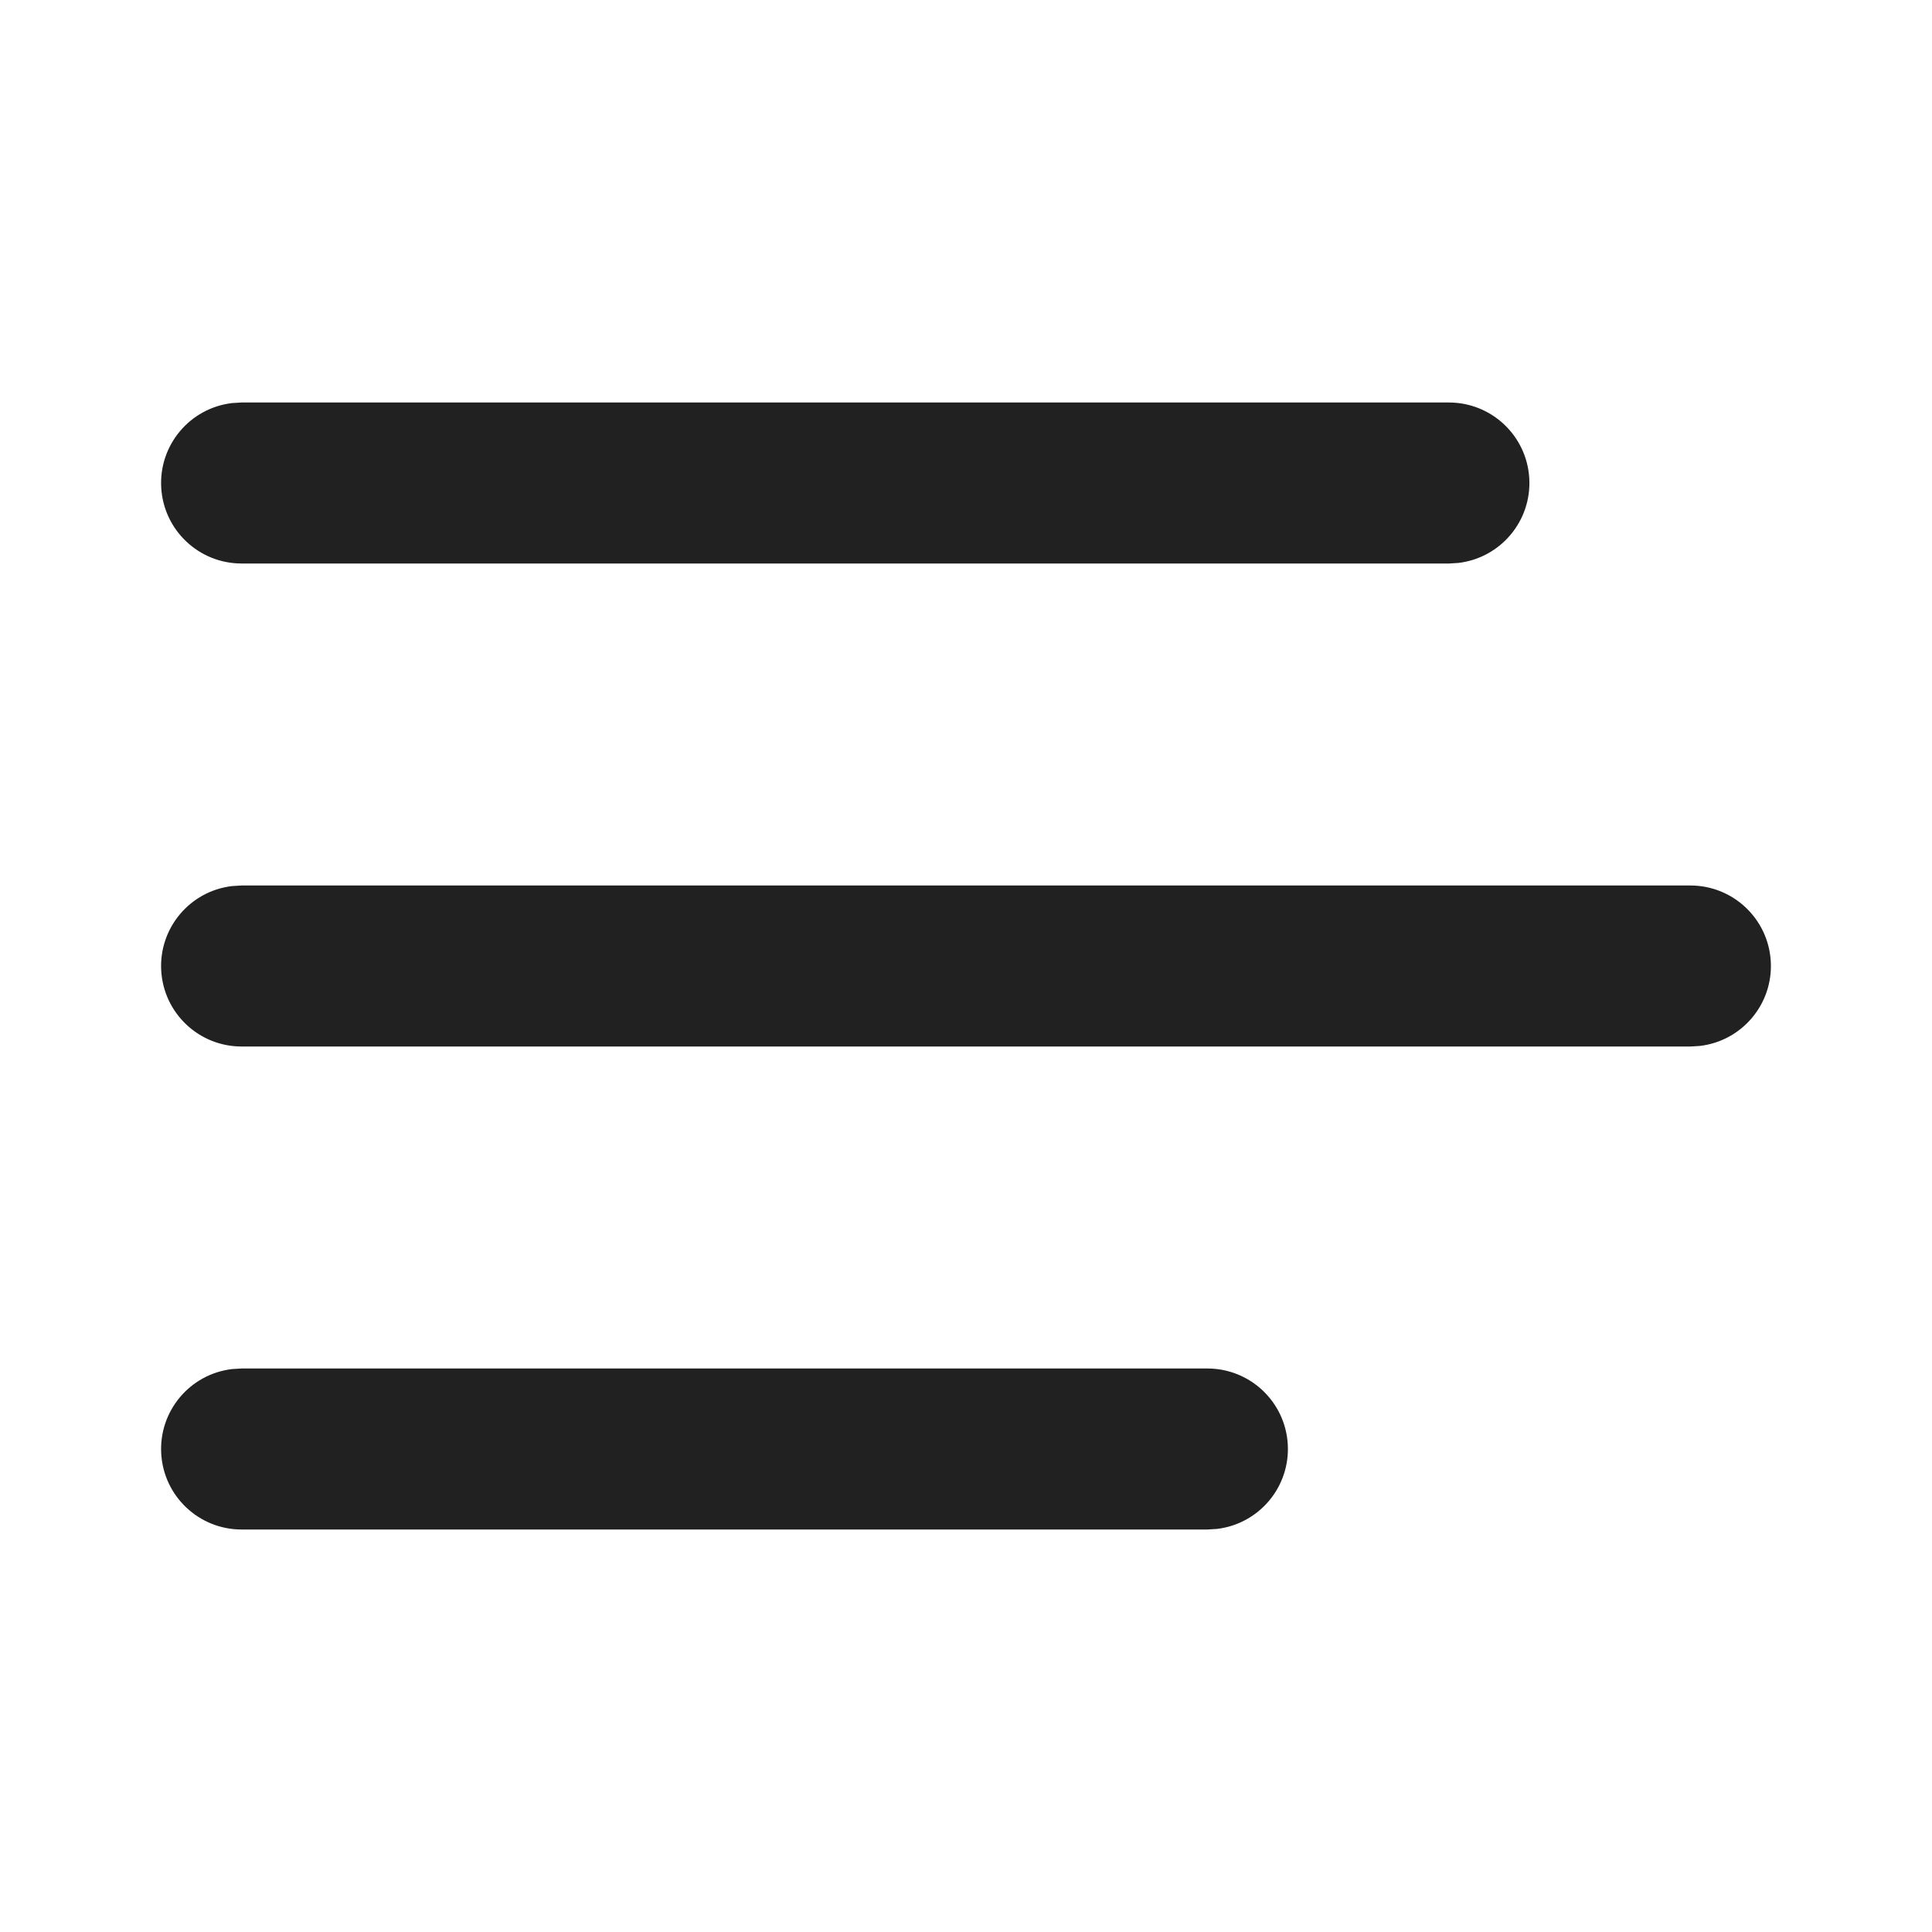
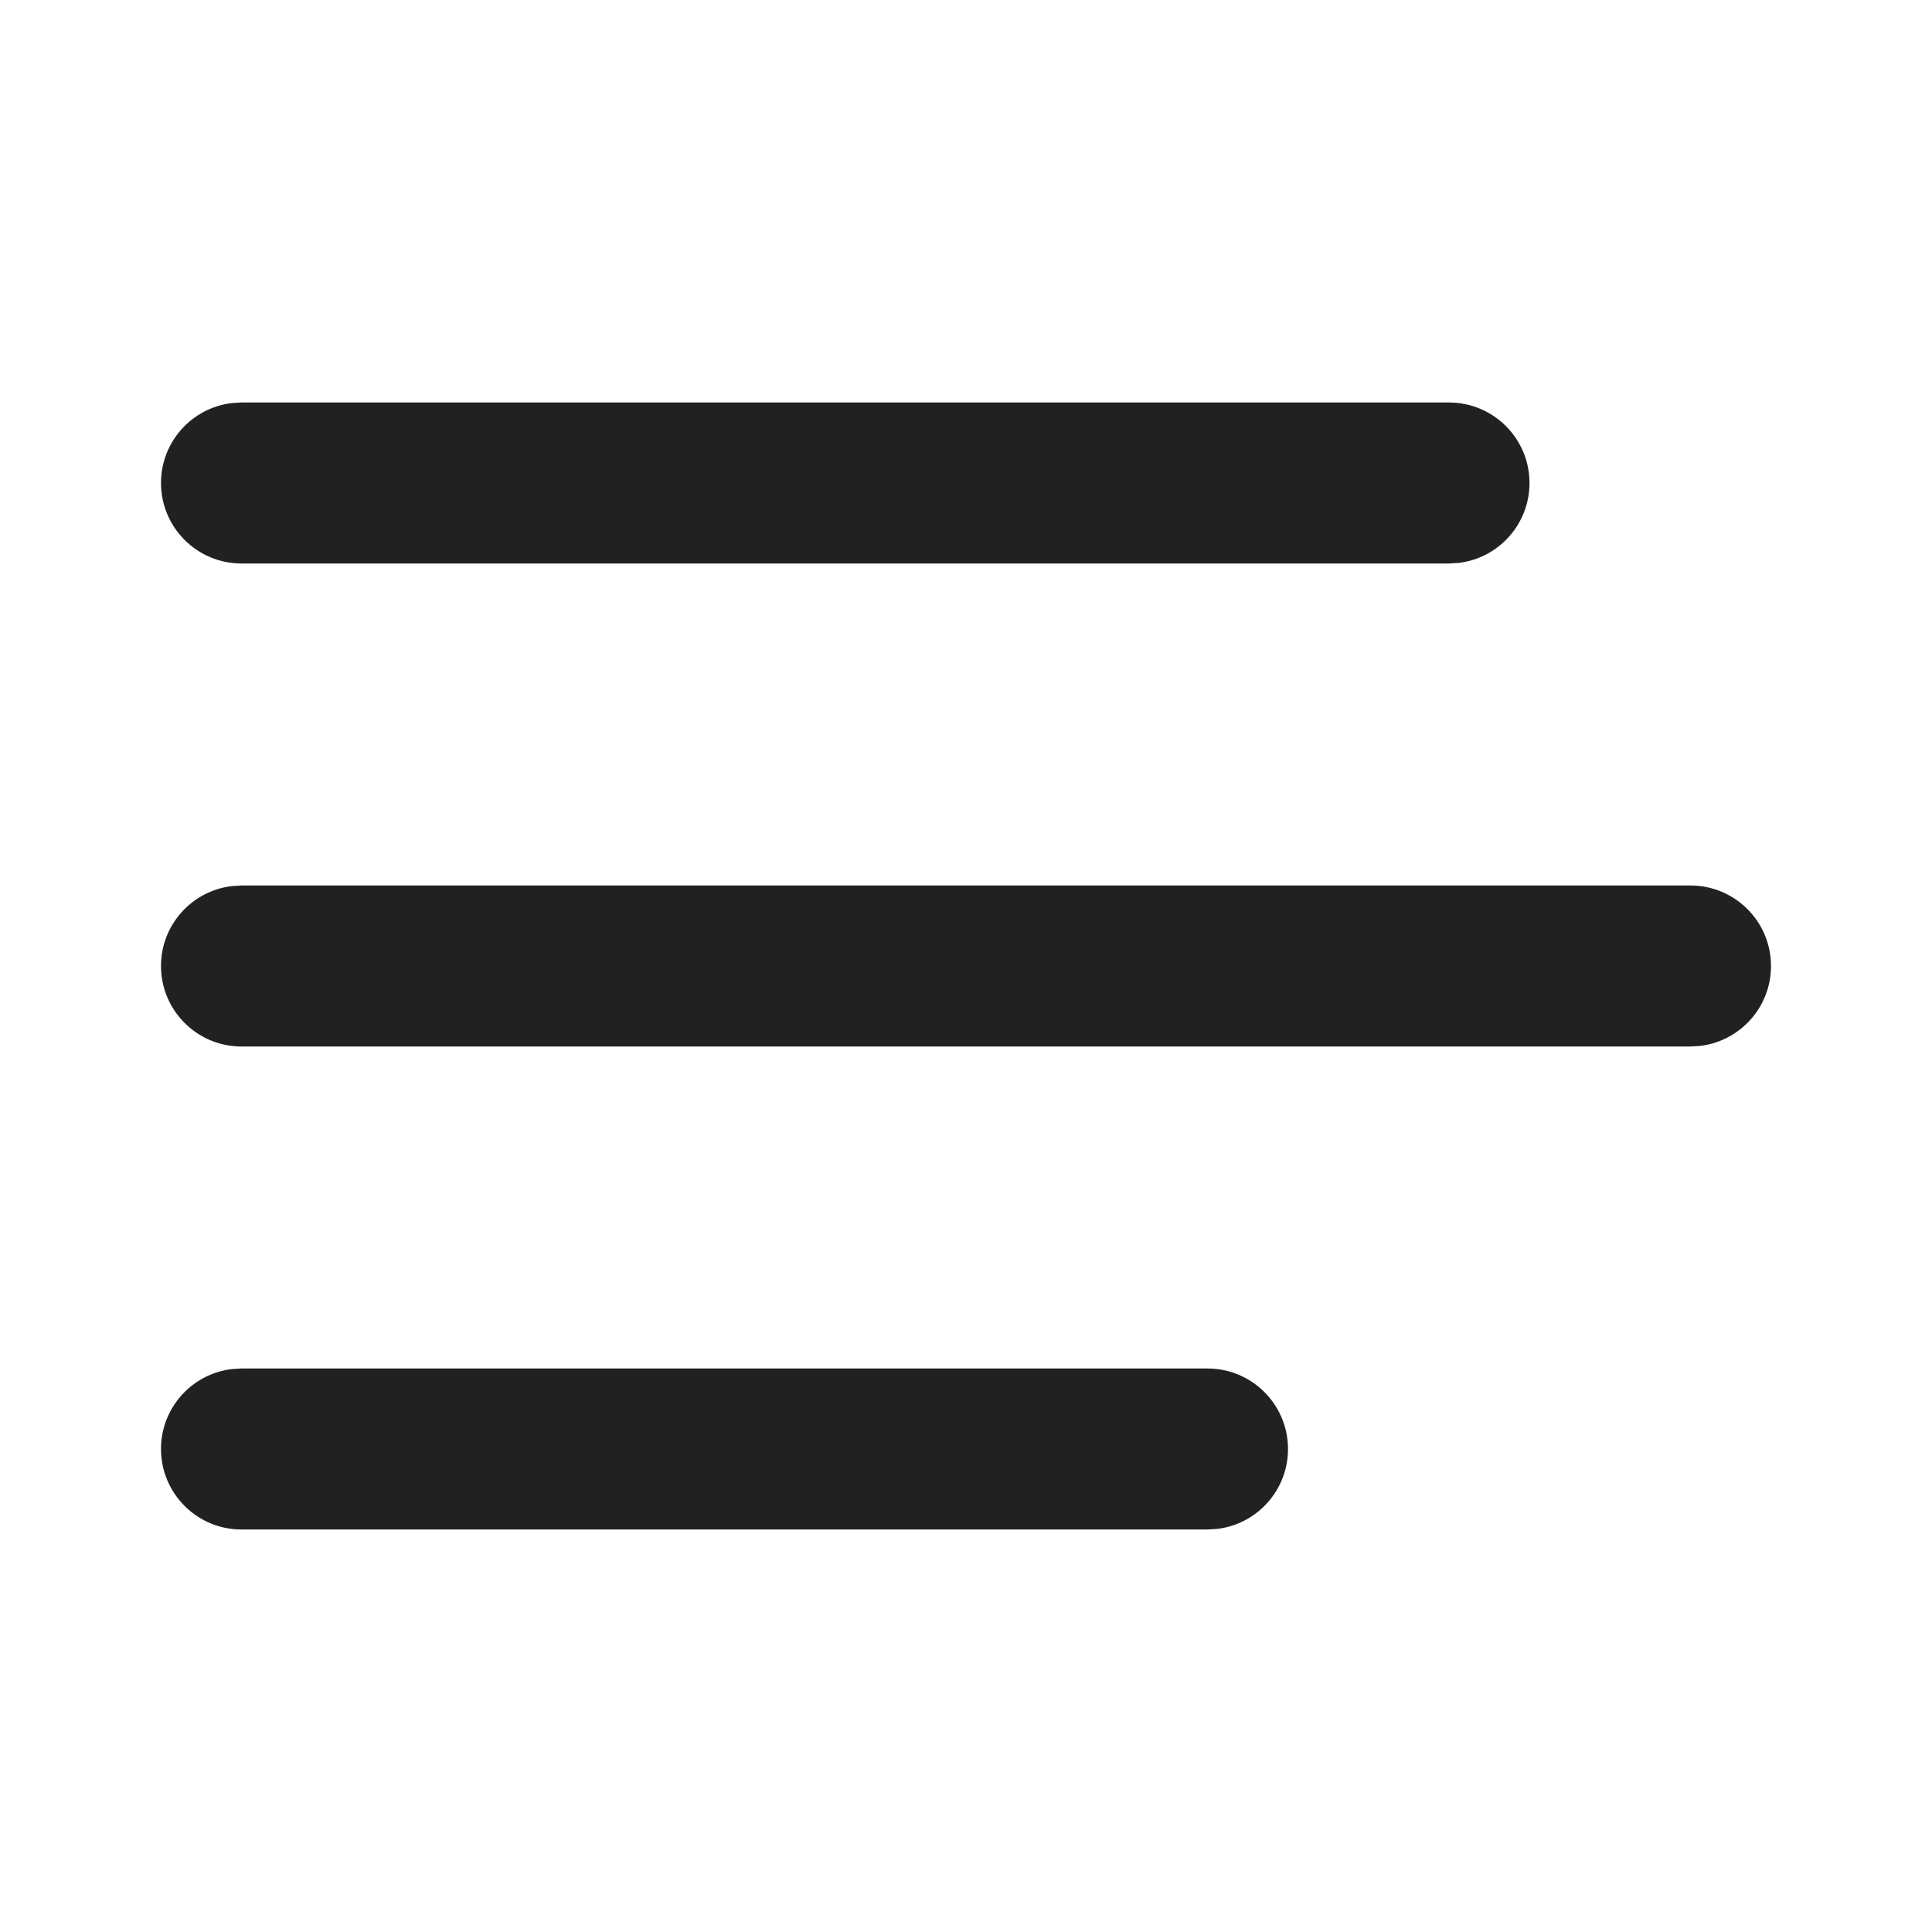
- <svg xmlns="http://www.w3.org/2000/svg" width="24" height="24" fill="none" viewBox="0 0 24 24">
-   <path d="M3 17h12a1 1 0 0 1 .117 1.993L15 19H3a1 1 0 0 1-.117-1.993L3 17h12H3Zm0-6h18a1 1 0 0 1 .117 1.993L21 13H3a1 1 0 0 1-.117-1.993L3 11h18H3Zm0-6h15a1 1 0 0 1 .117 1.993L18 7H3a1 1 0 0 1-.117-1.993L3 5h15H3Z" fill="#212121" />
+ <svg xmlns="http://www.w3.org/2000/svg" width="24" height="24" viewBox="0 0 24 24" fill="none">
+   <path d="M3 17H15C15.552 17 16 17.448 16 18C16 18.513 15.614 18.936 15.117 18.993L15 19H3C2.448 19 2 18.552 2 18C2 17.487 2.386 17.064 2.883 17.007L3 17H15H3ZM3 11H21C21.552 11 22 11.448 22 12C22 12.513 21.614 12.935 21.117 12.993L21 13H3C2.448 13 2 12.552 2 12C2 11.487 2.386 11.065 2.883 11.007L3 11H21H3ZM3 5H18C18.552 5 19 5.448 19 6C19 6.513 18.614 6.936 18.117 6.993L18 7H3C2.448 7 2 6.552 2 6C2 5.487 2.386 5.064 2.883 5.007L3 5H18H3Z" fill="#212121" />
</svg>
